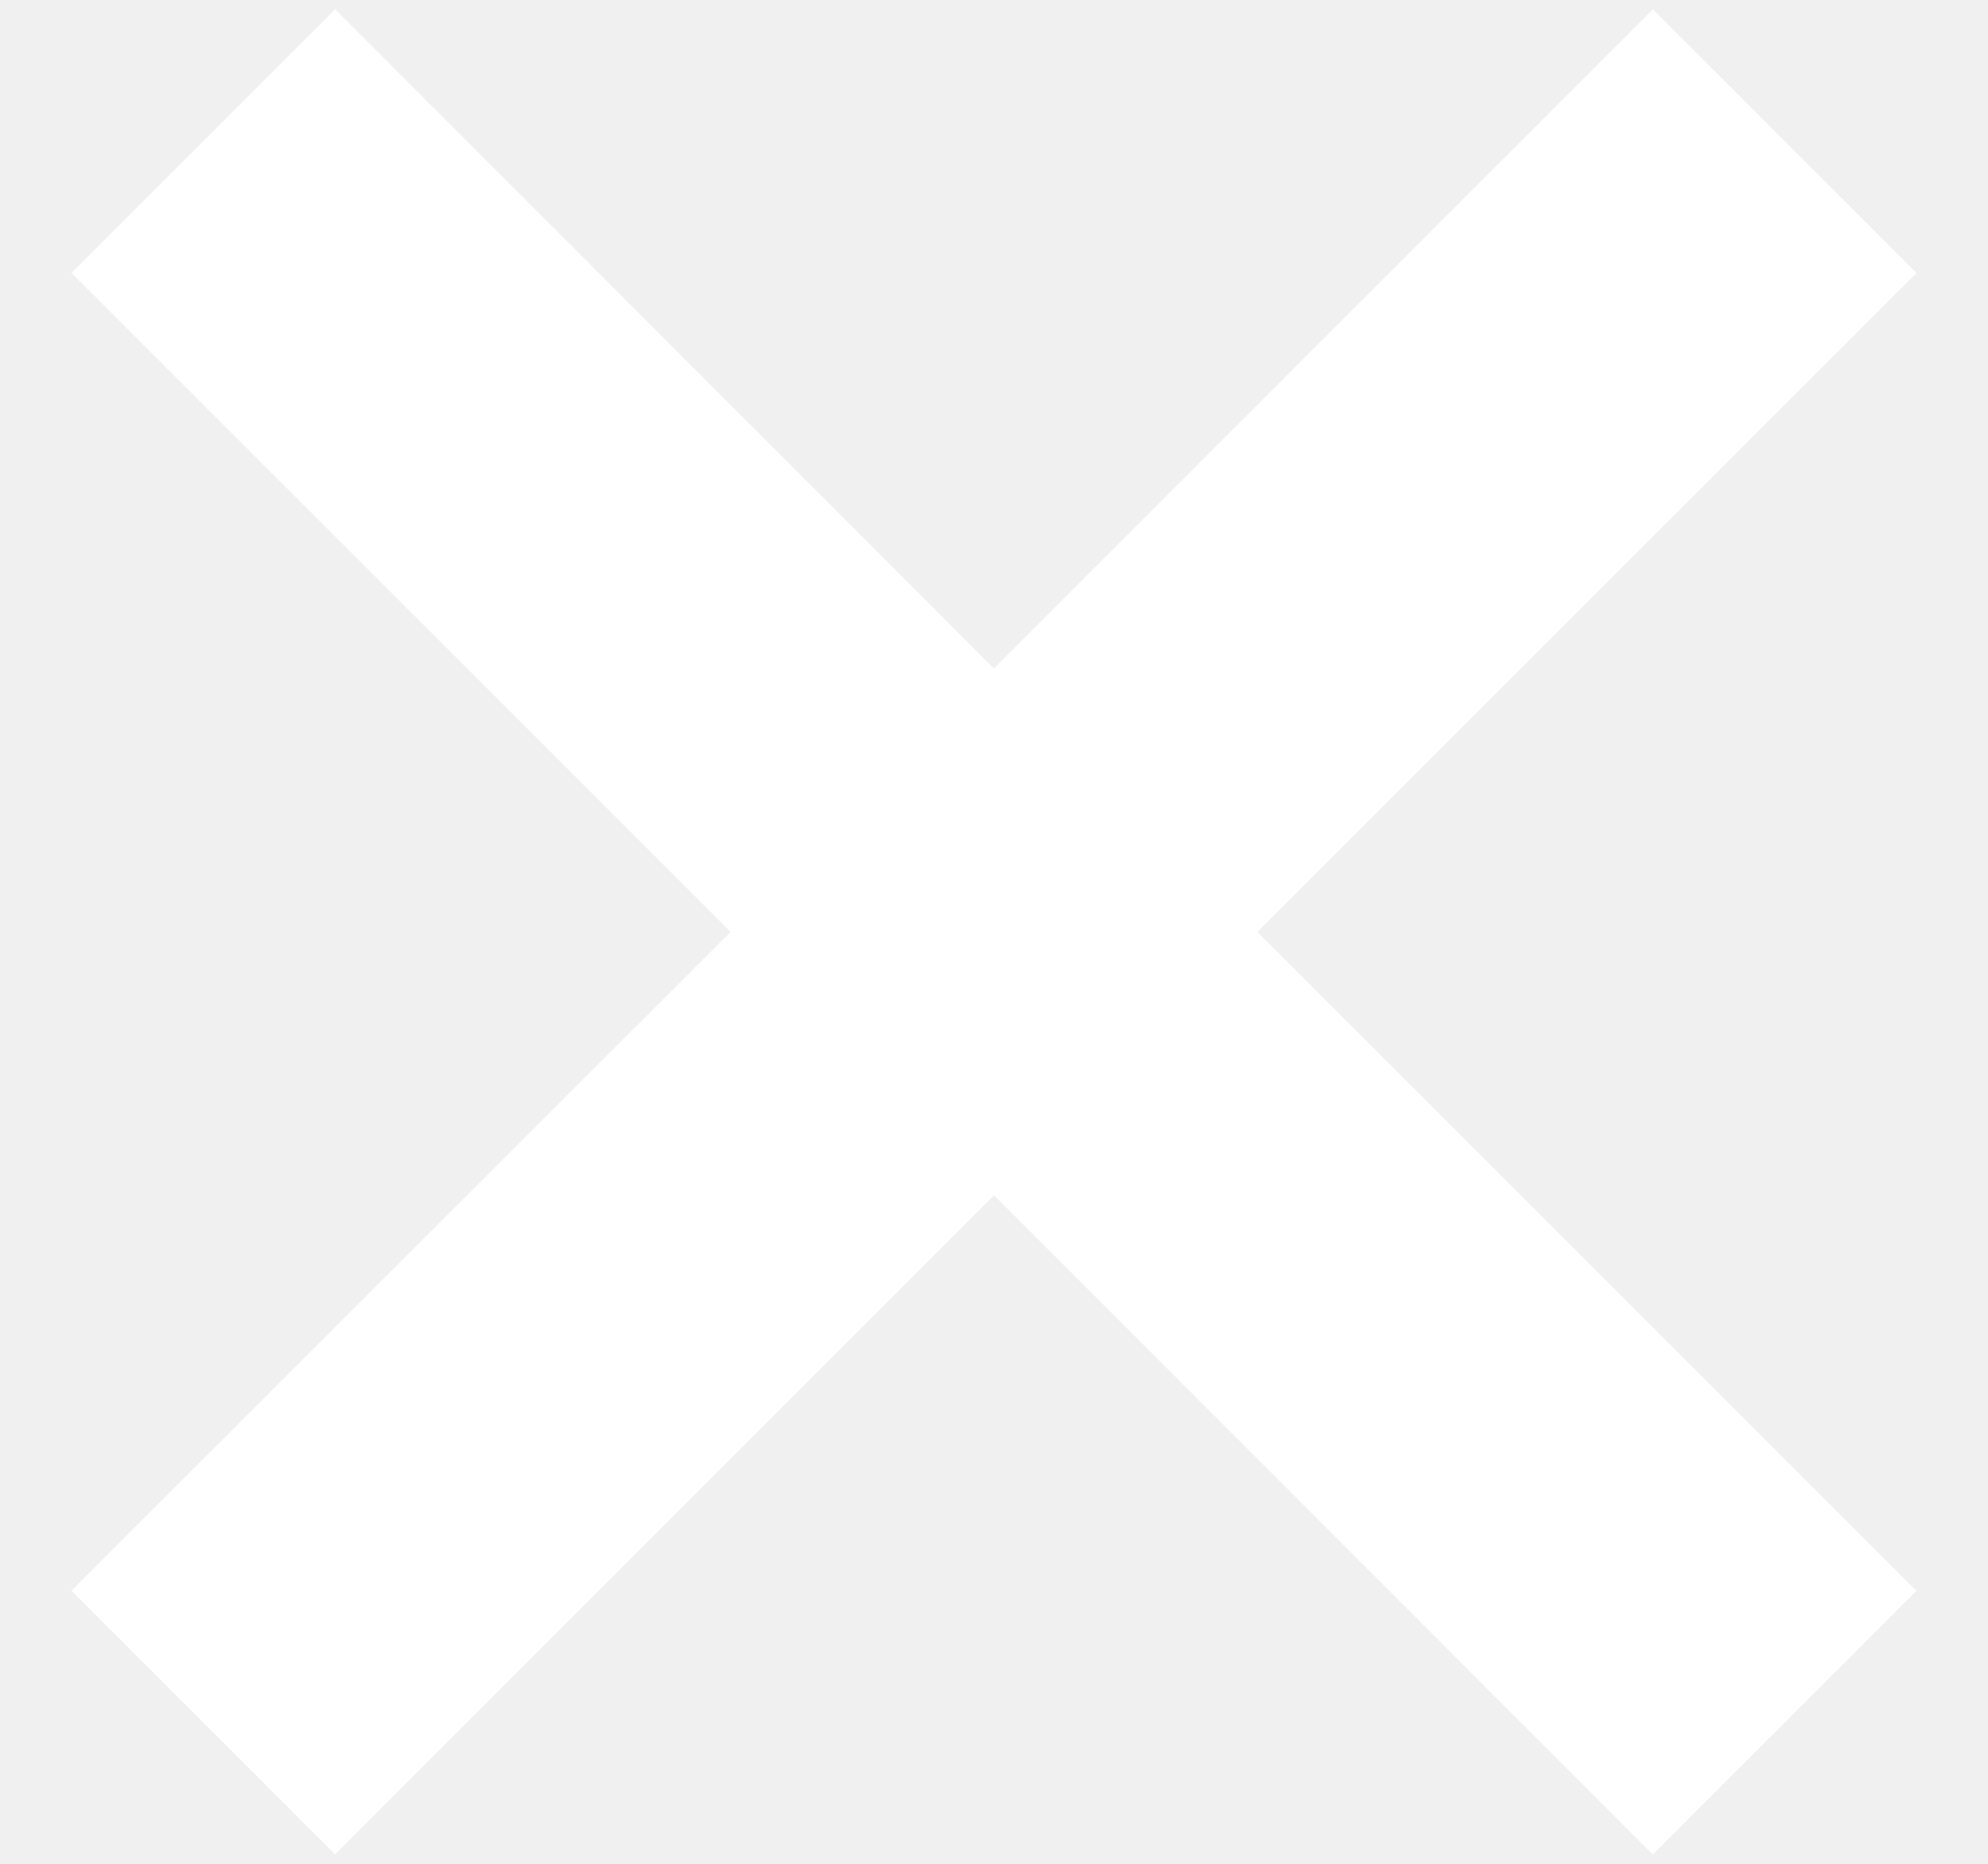
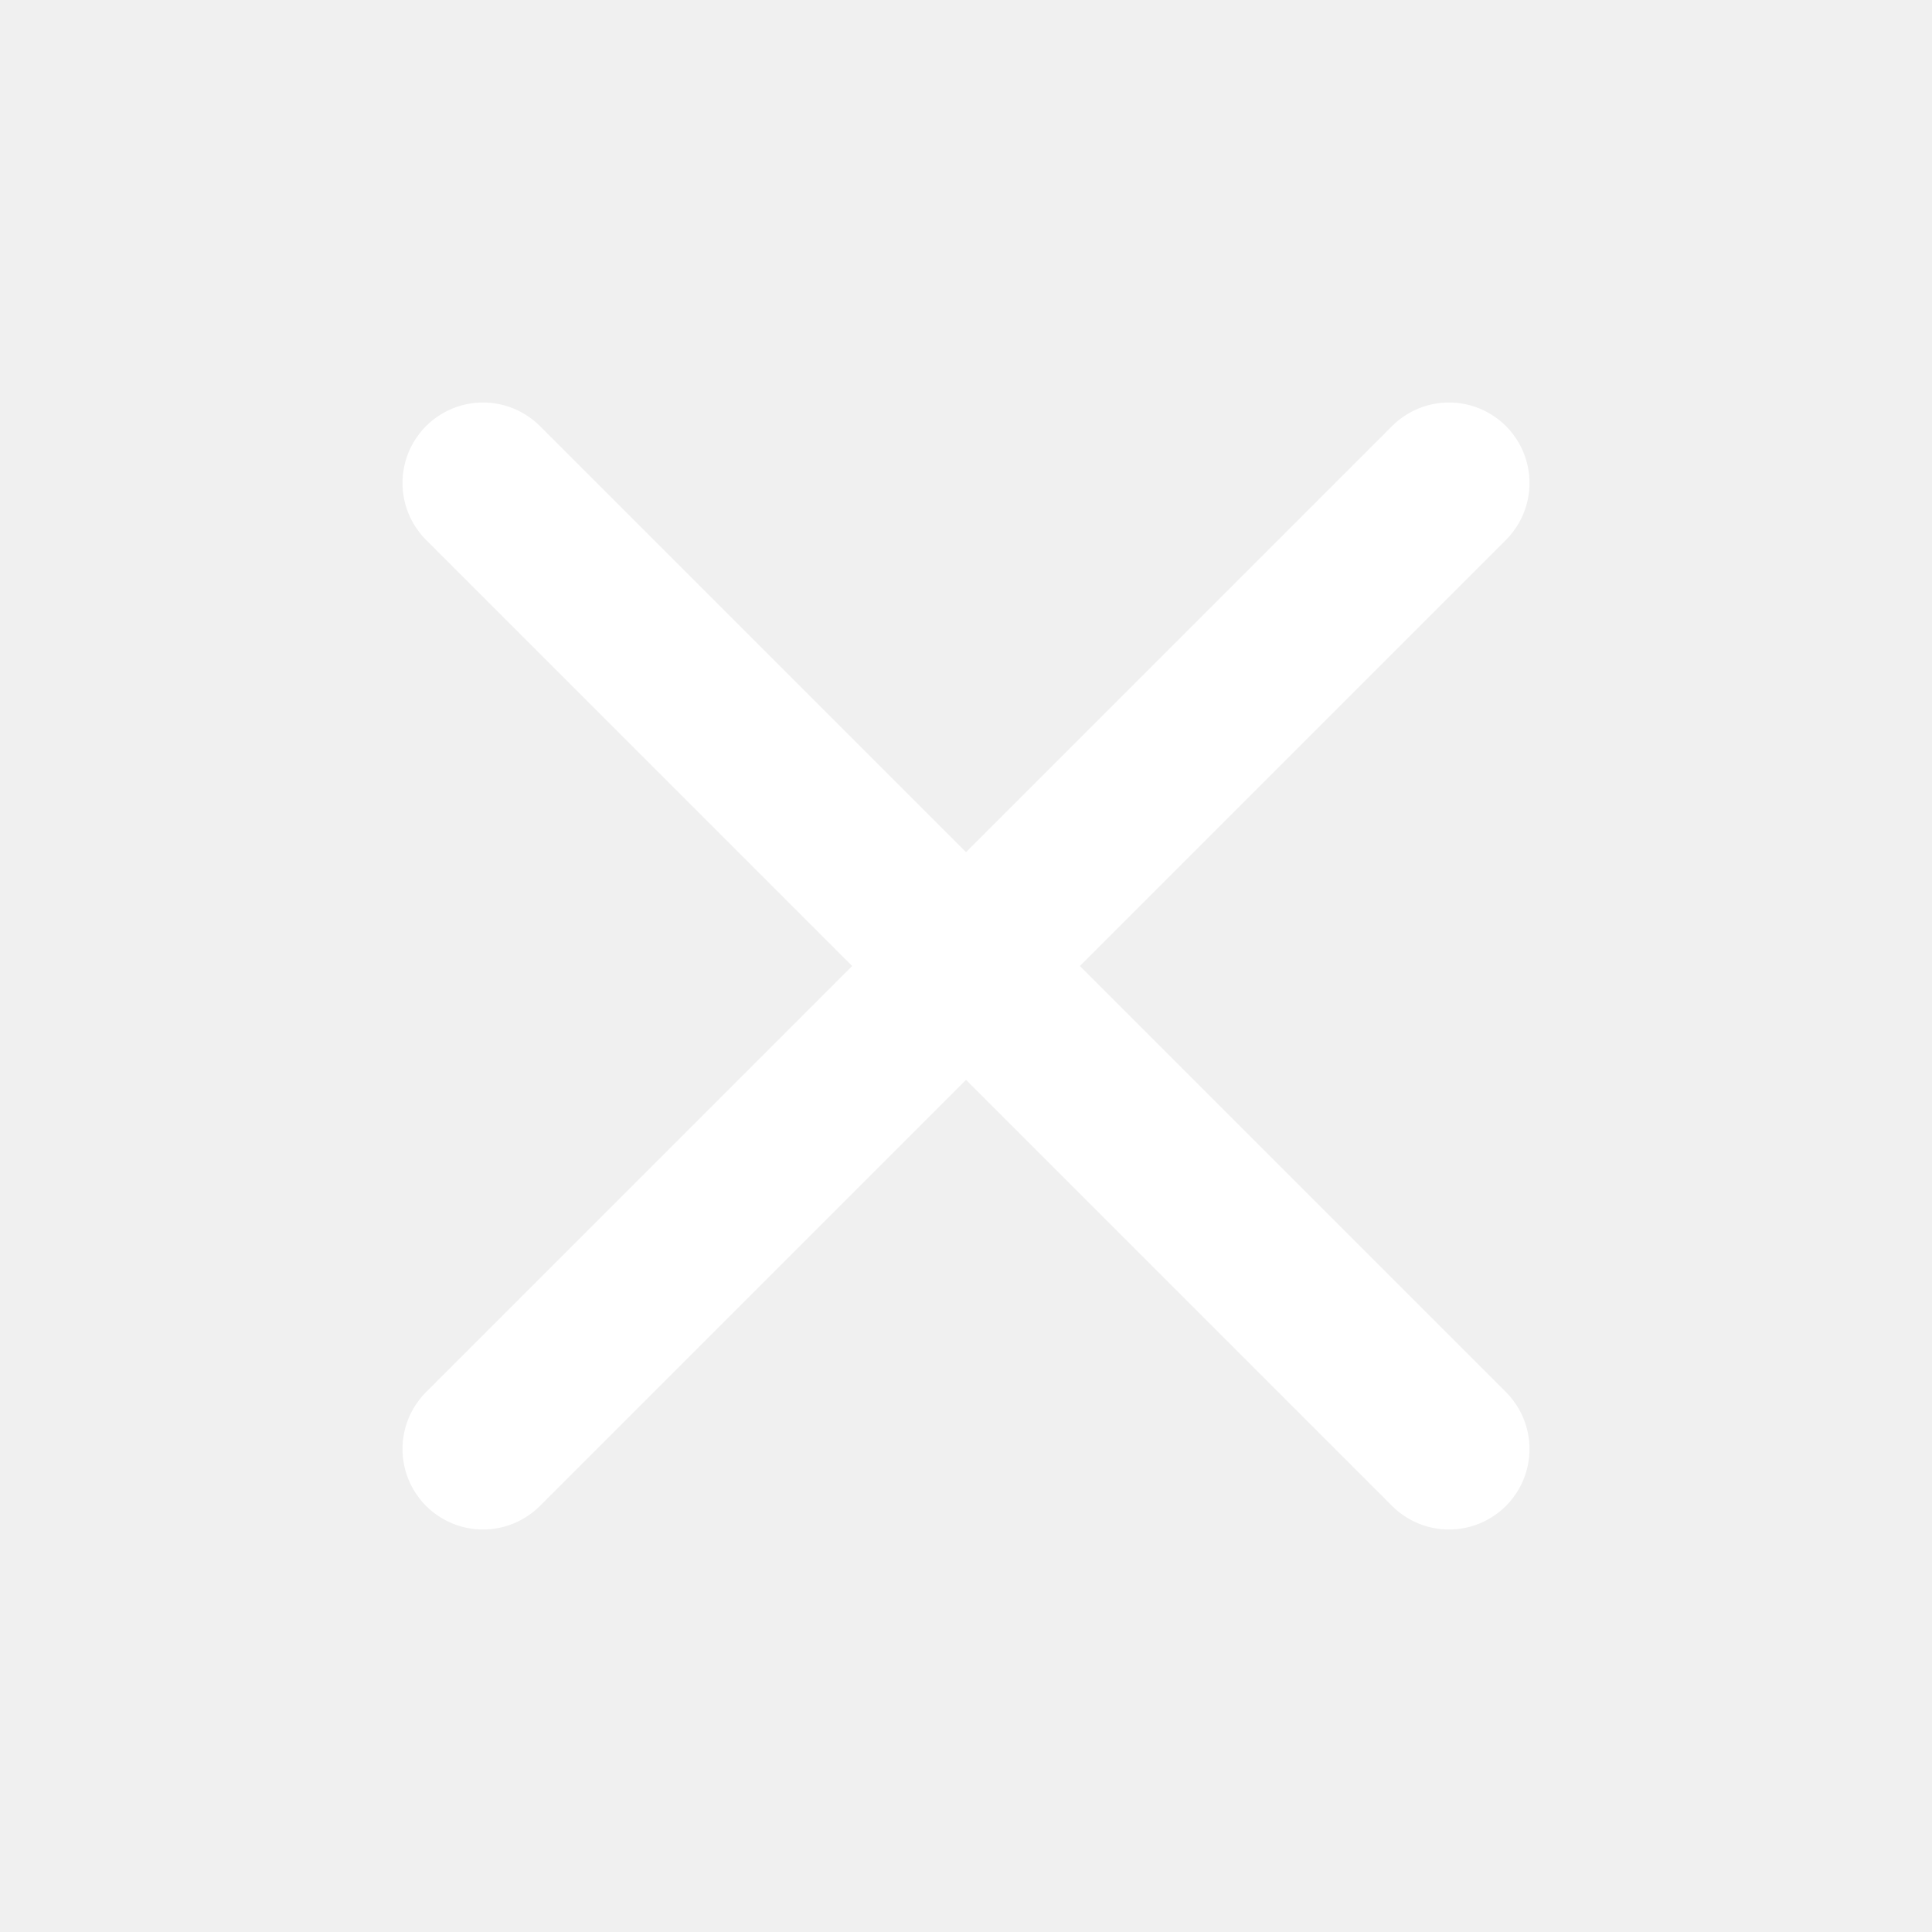
- <svg xmlns="http://www.w3.org/2000/svg" width="16" height="15">
-   <path fill="#FFF" fill-rule="evenodd" d="M8 5.379L13.303.075l2.122 2.122L10.12 7.5l5.304 5.303-2.122 2.122L8 9.62l-5.303 5.304-2.122-2.122L5.88 7.5.575 2.197 2.697.075 8 5.38z" />
+ <svg xmlns="http://www.w3.org/2000/svg" width="24" height="24" viewBox="0 0 24 24" fill="none" stroke="#fff" stroke-width="2" stroke-linecap="round" stroke-linejoin="round" class="lucide lucide-x">
+   <path d="M18 6 6 18" />
+   <path d="m6 6 12 12" />
</svg>
